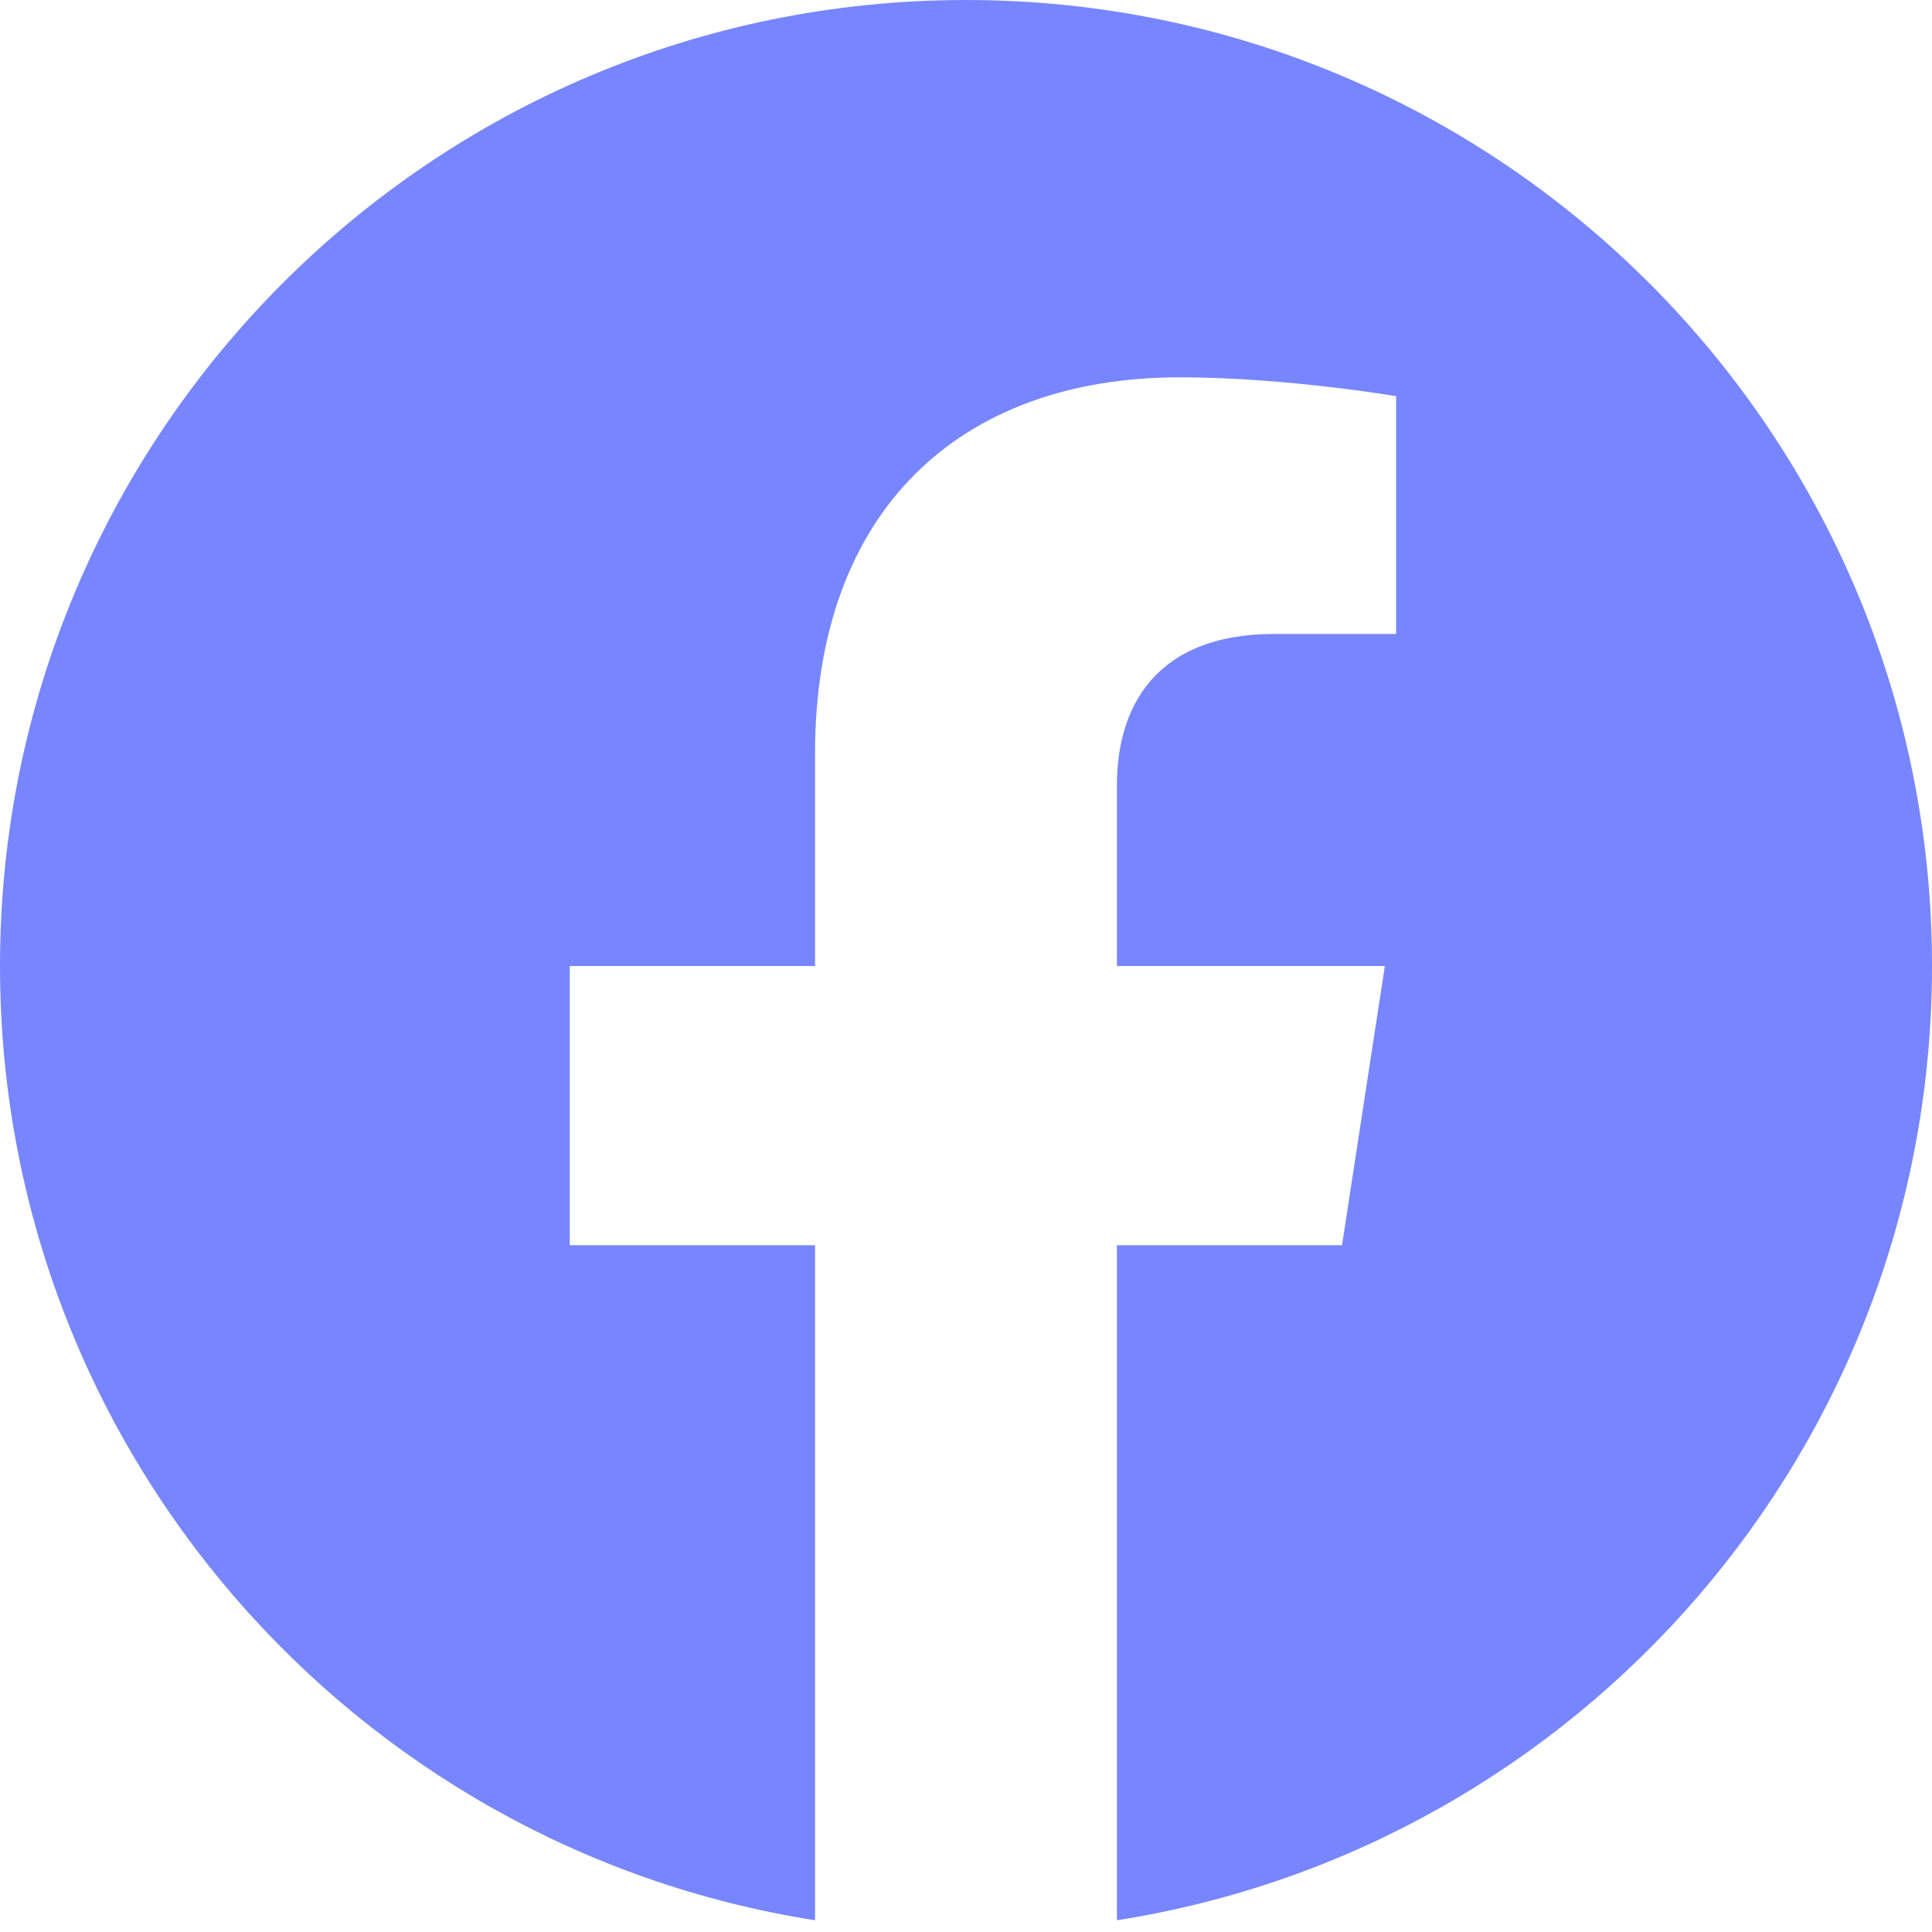
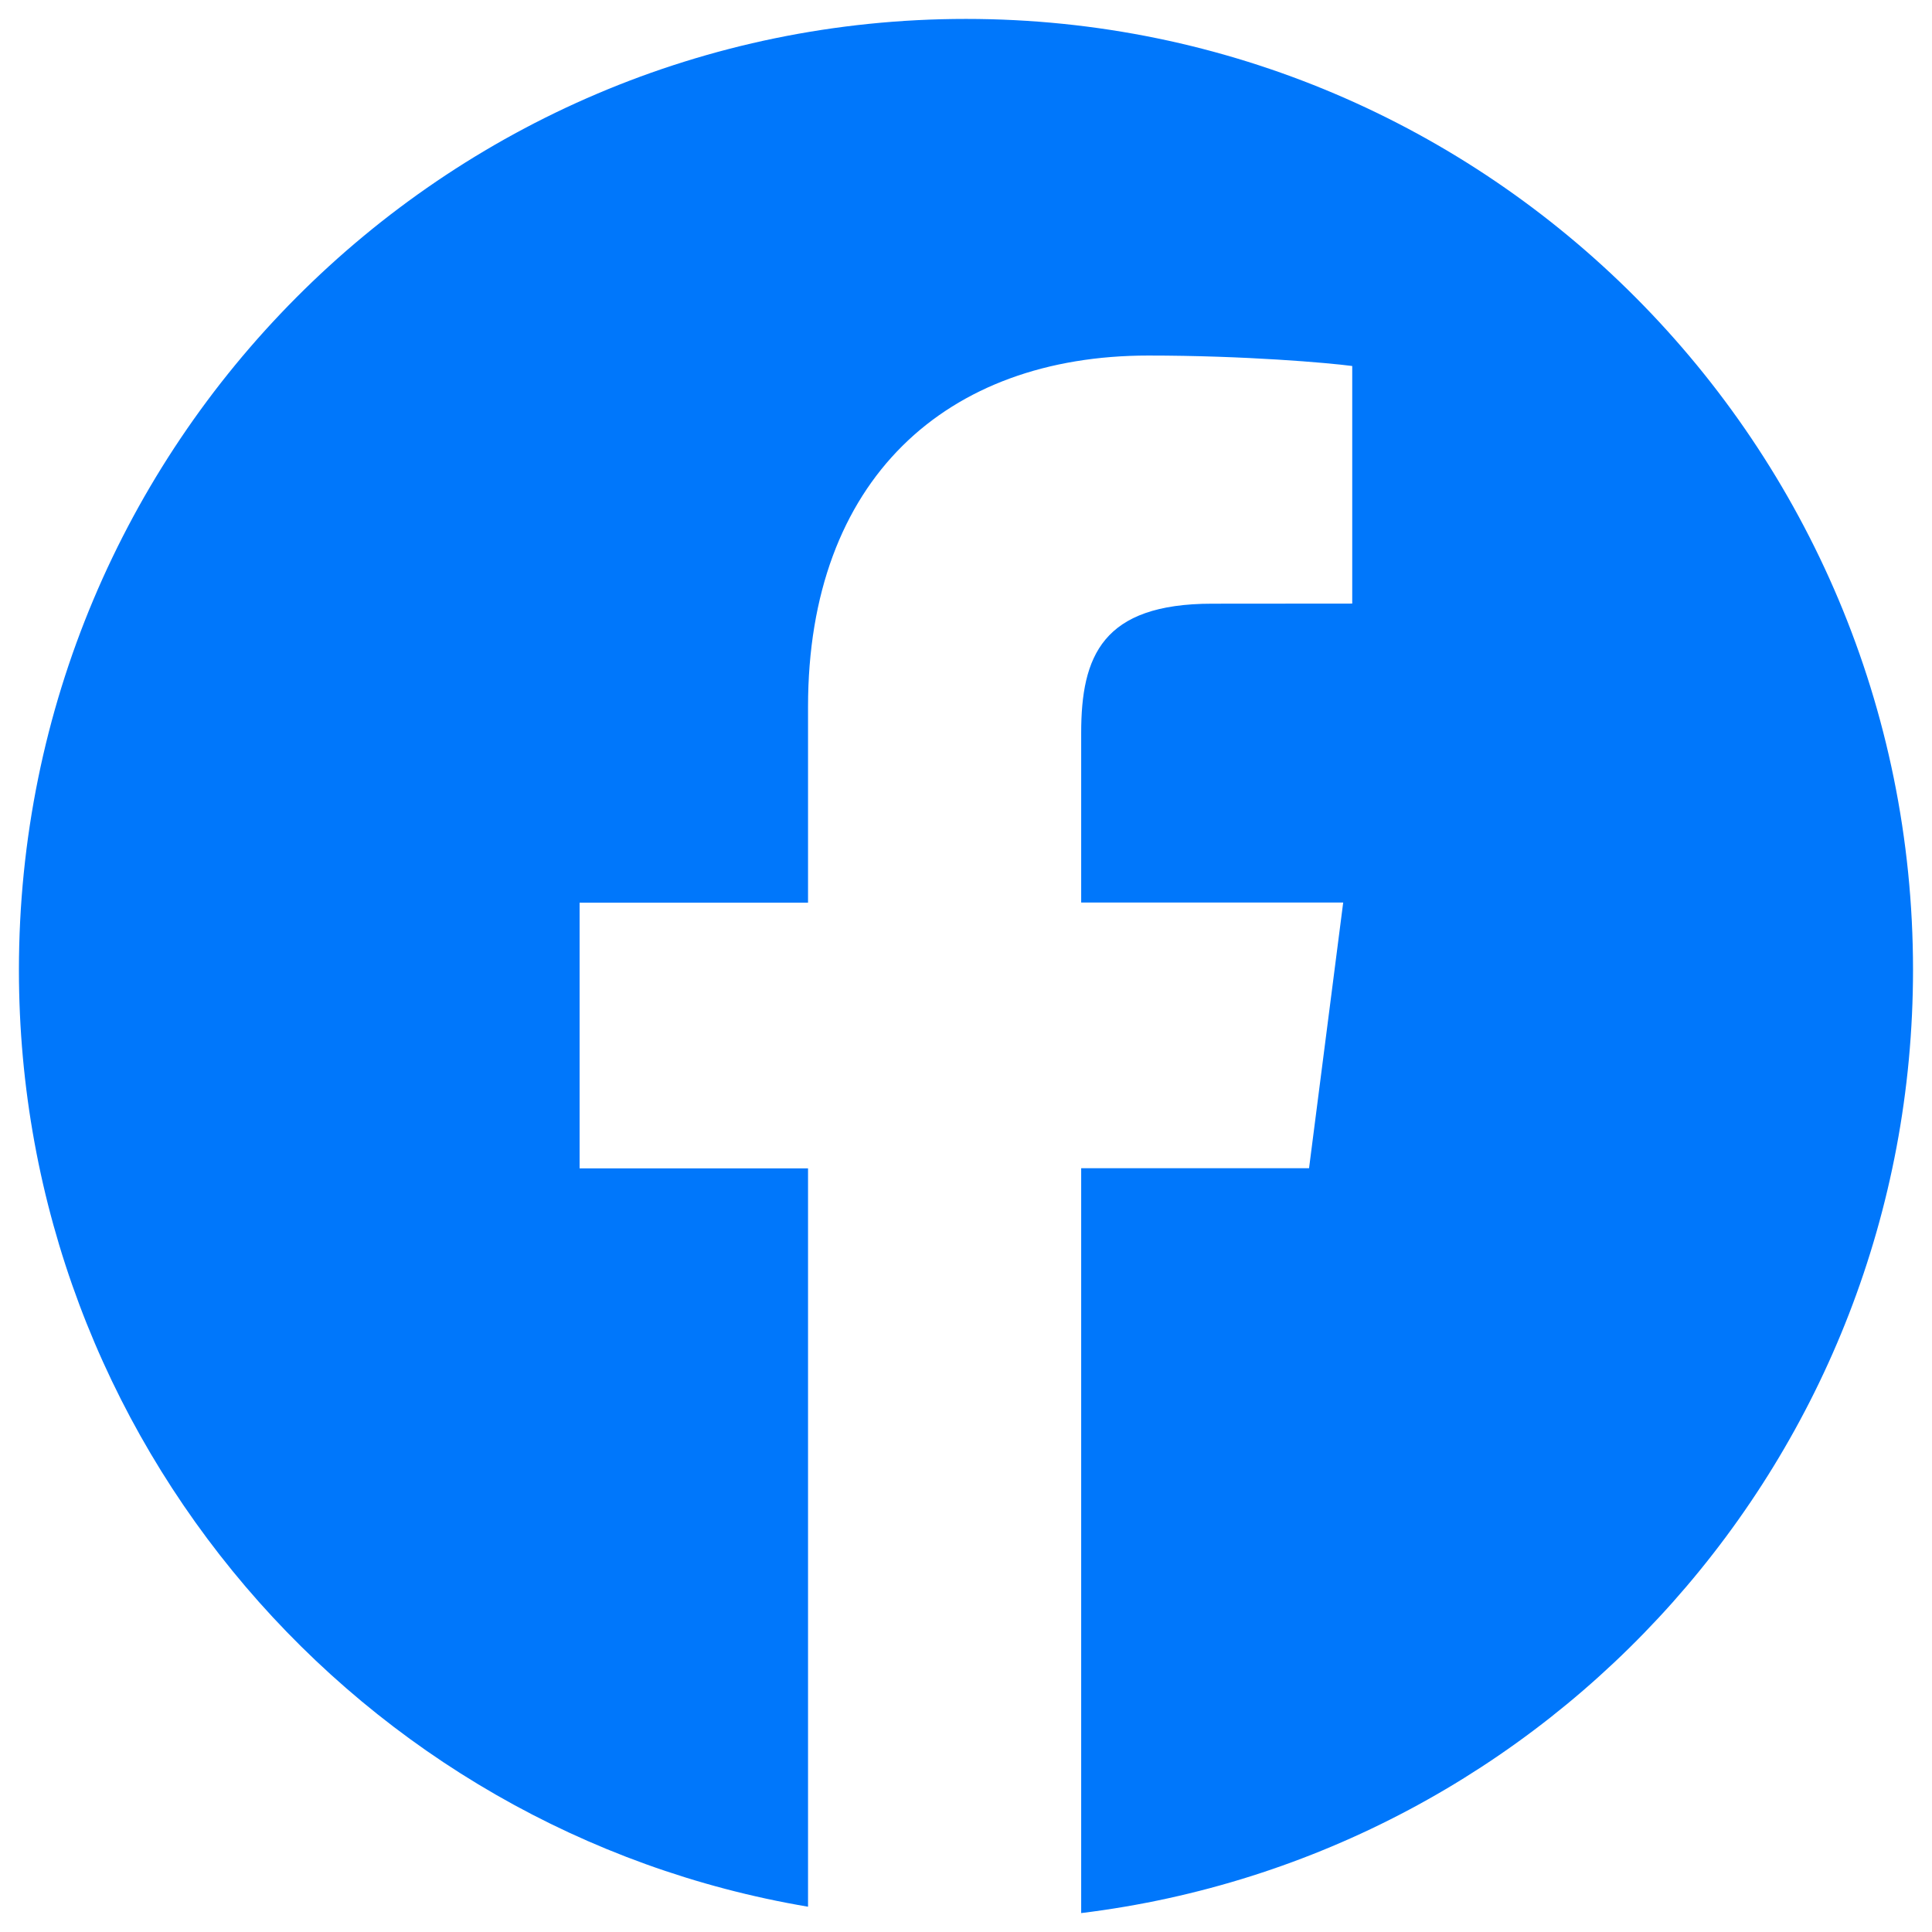
- <svg xmlns="http://www.w3.org/2000/svg" width="40px" height="40px" viewBox="0 0 40 40" version="1.1">
-   <g id="desktop---batch-1" stroke="none" stroke-width="1" fill="none" fill-rule="evenodd">
-     <g id="01.02.03-Common-page---Agenda---Share-popup" transform="translate(-1188, -733)" fill="#7786FF">
-       <g id="ui/popup/share" transform="translate(1164, 687)">
-         <g id="facebook" transform="translate(24, 46)">
-           <path d="M40,20 C40,8.954 31.046,0 20,0 C8.954,0 0,8.954 0,20 C0,29.983 7.314,38.257 16.875,39.757 L16.875,25.781 L11.797,25.781 L11.797,20 L16.875,20 L16.875,15.594 C16.875,10.581 19.861,7.812 24.429,7.812 C26.617,7.812 28.906,8.203 28.906,8.203 L28.906,13.125 L26.384,13.125 C23.9,13.125 23.125,14.667 23.125,16.248 L23.125,20 L28.672,20 L27.785,25.781 L23.125,25.781 L23.125,39.757 C32.686,38.257 40,29.983 40,20" id="Fill-1" />
-         </g>
-       </g>
-     </g>
-   </g>
+ <svg xmlns="http://www.w3.org/2000/svg" width="34" height="34" viewBox="0 0 34 34" fill="none">
+   <path d="M17 0.333C7.795 0.333 0.333 7.827 0.333 17.07C0.333 25.36 6.342 32.225 14.22 33.555V20.561H10.2V15.886H14.22V12.438C14.22 8.437 16.653 6.257 20.207 6.257C21.91 6.257 23.373 6.385 23.797 6.441V10.622L21.332 10.624C19.4 10.624 19.027 11.546 19.027 12.899V15.883H23.638L23.037 20.559H19.027V33.667C27.273 32.659 33.666 25.618 33.666 17.065C33.666 7.827 26.204 0.333 17 0.333Z" fill="#0077FB" />
</svg>
